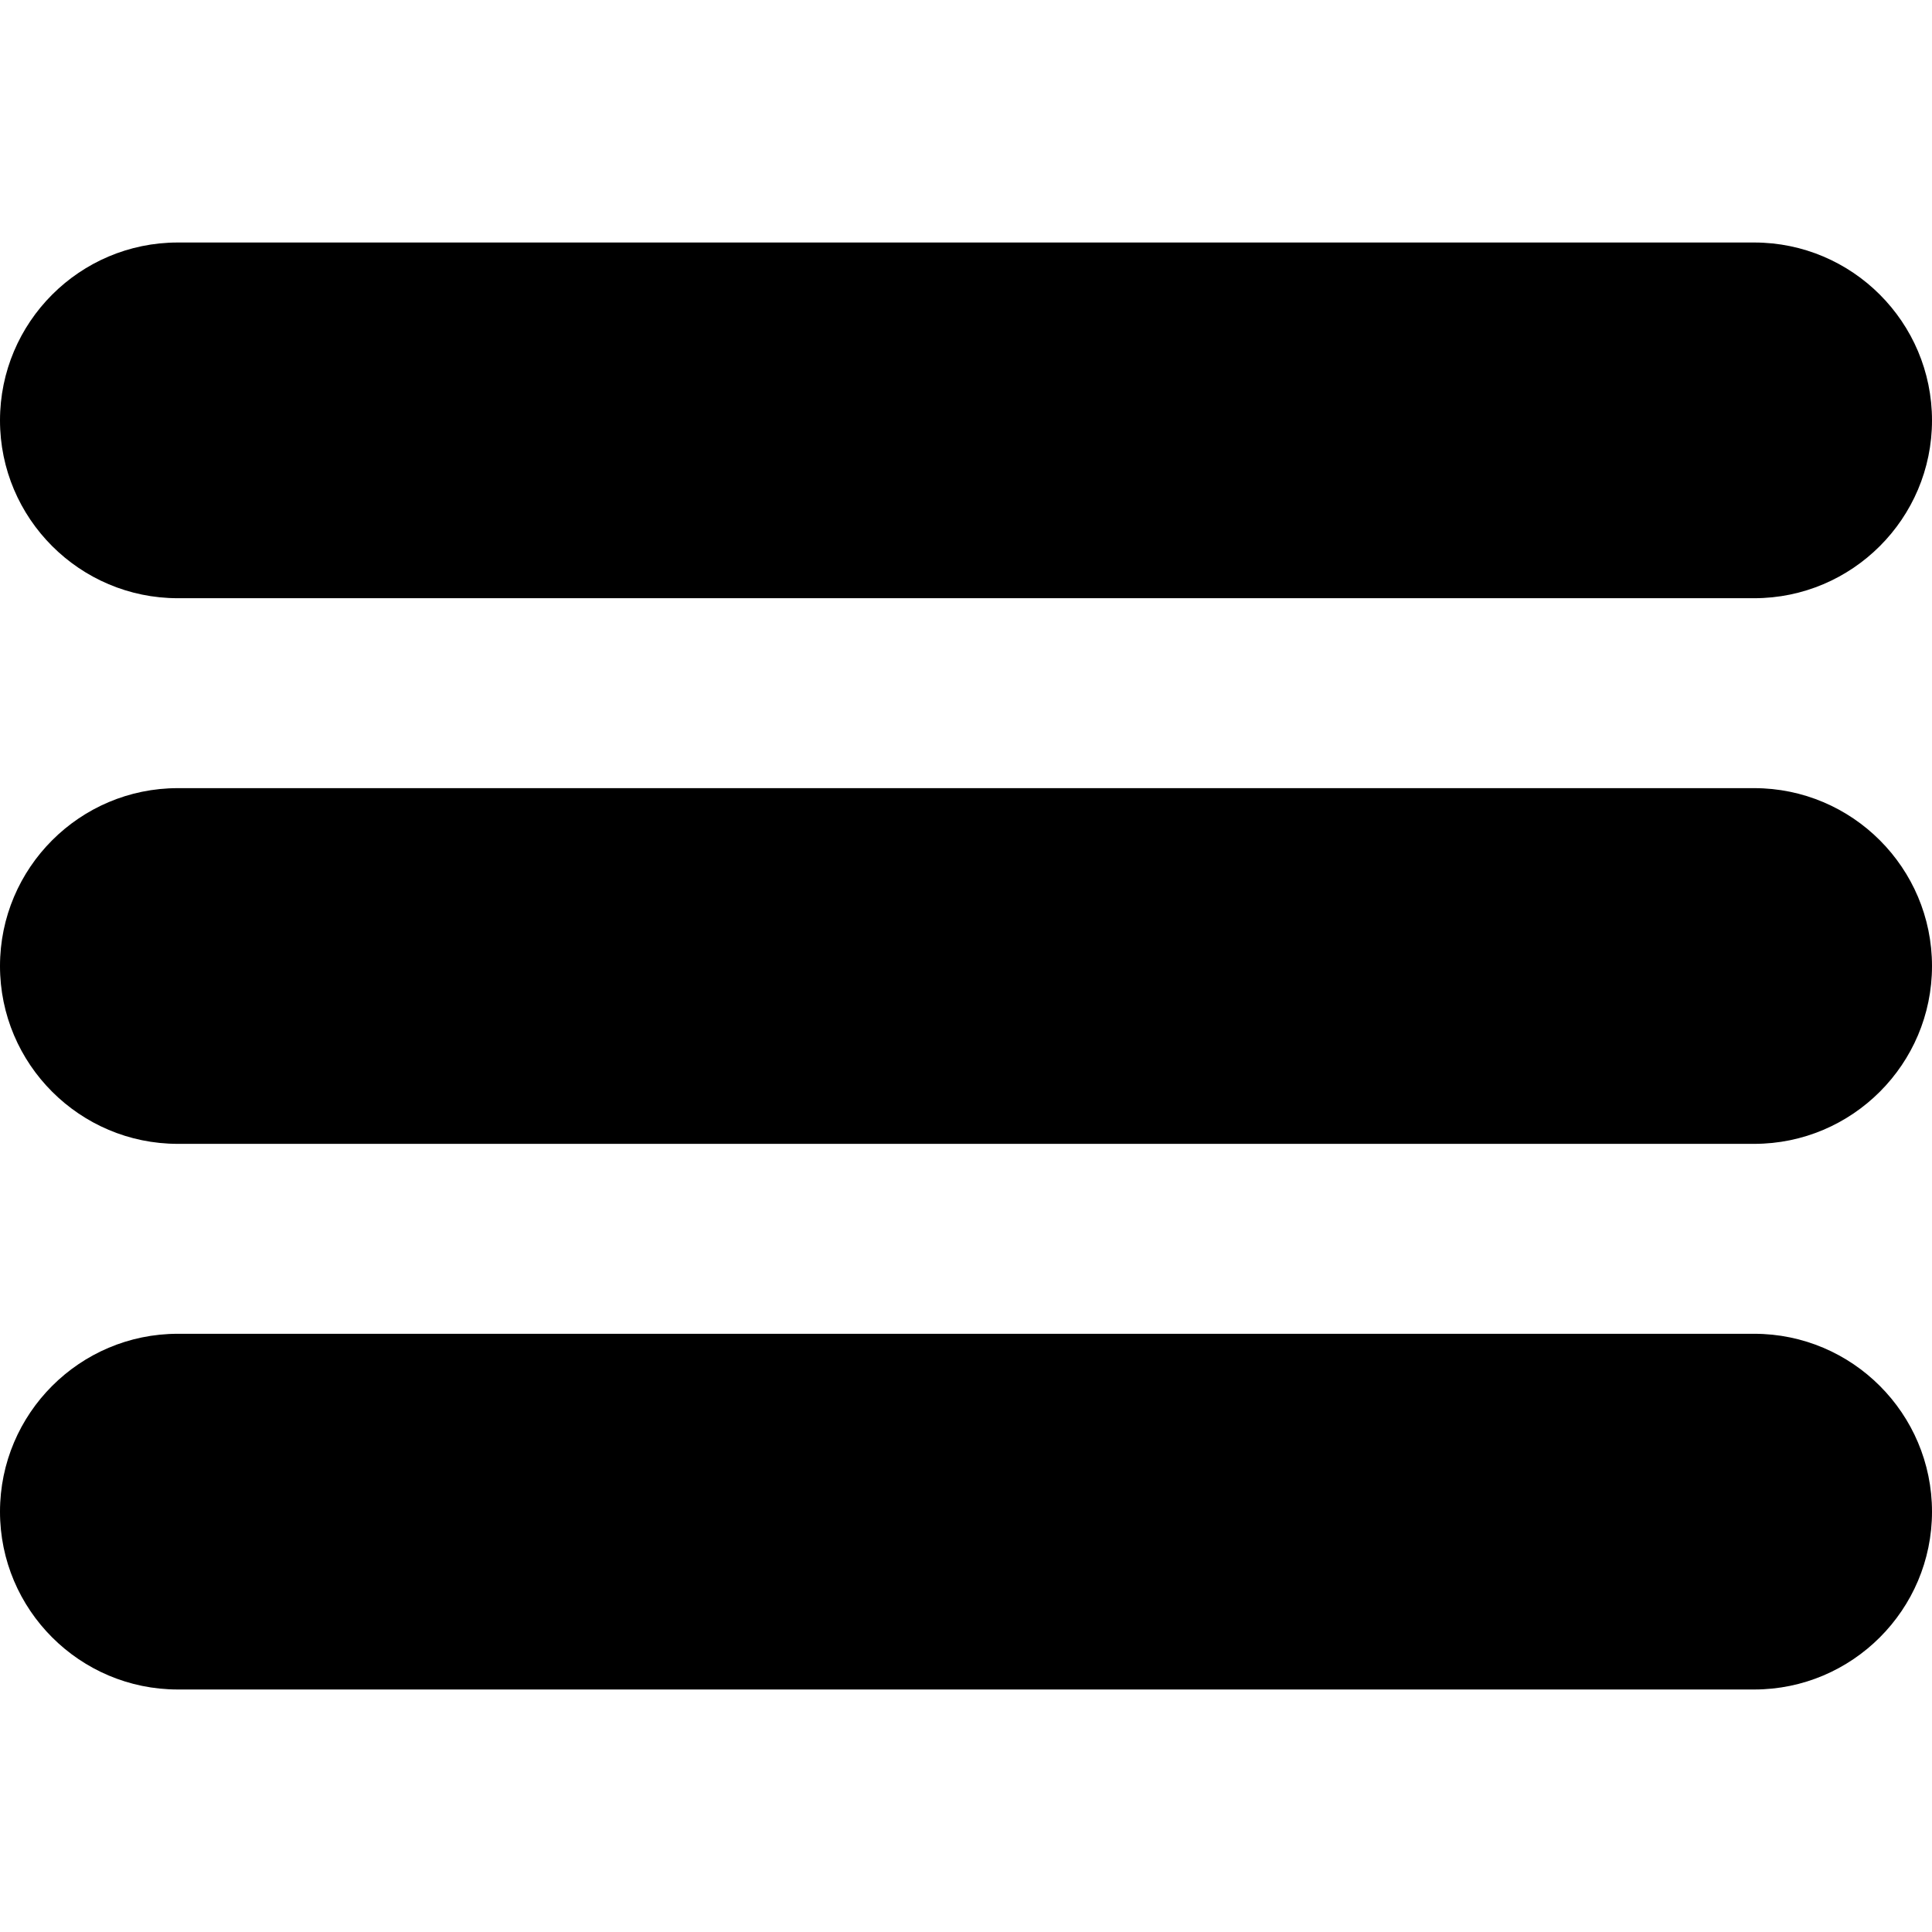
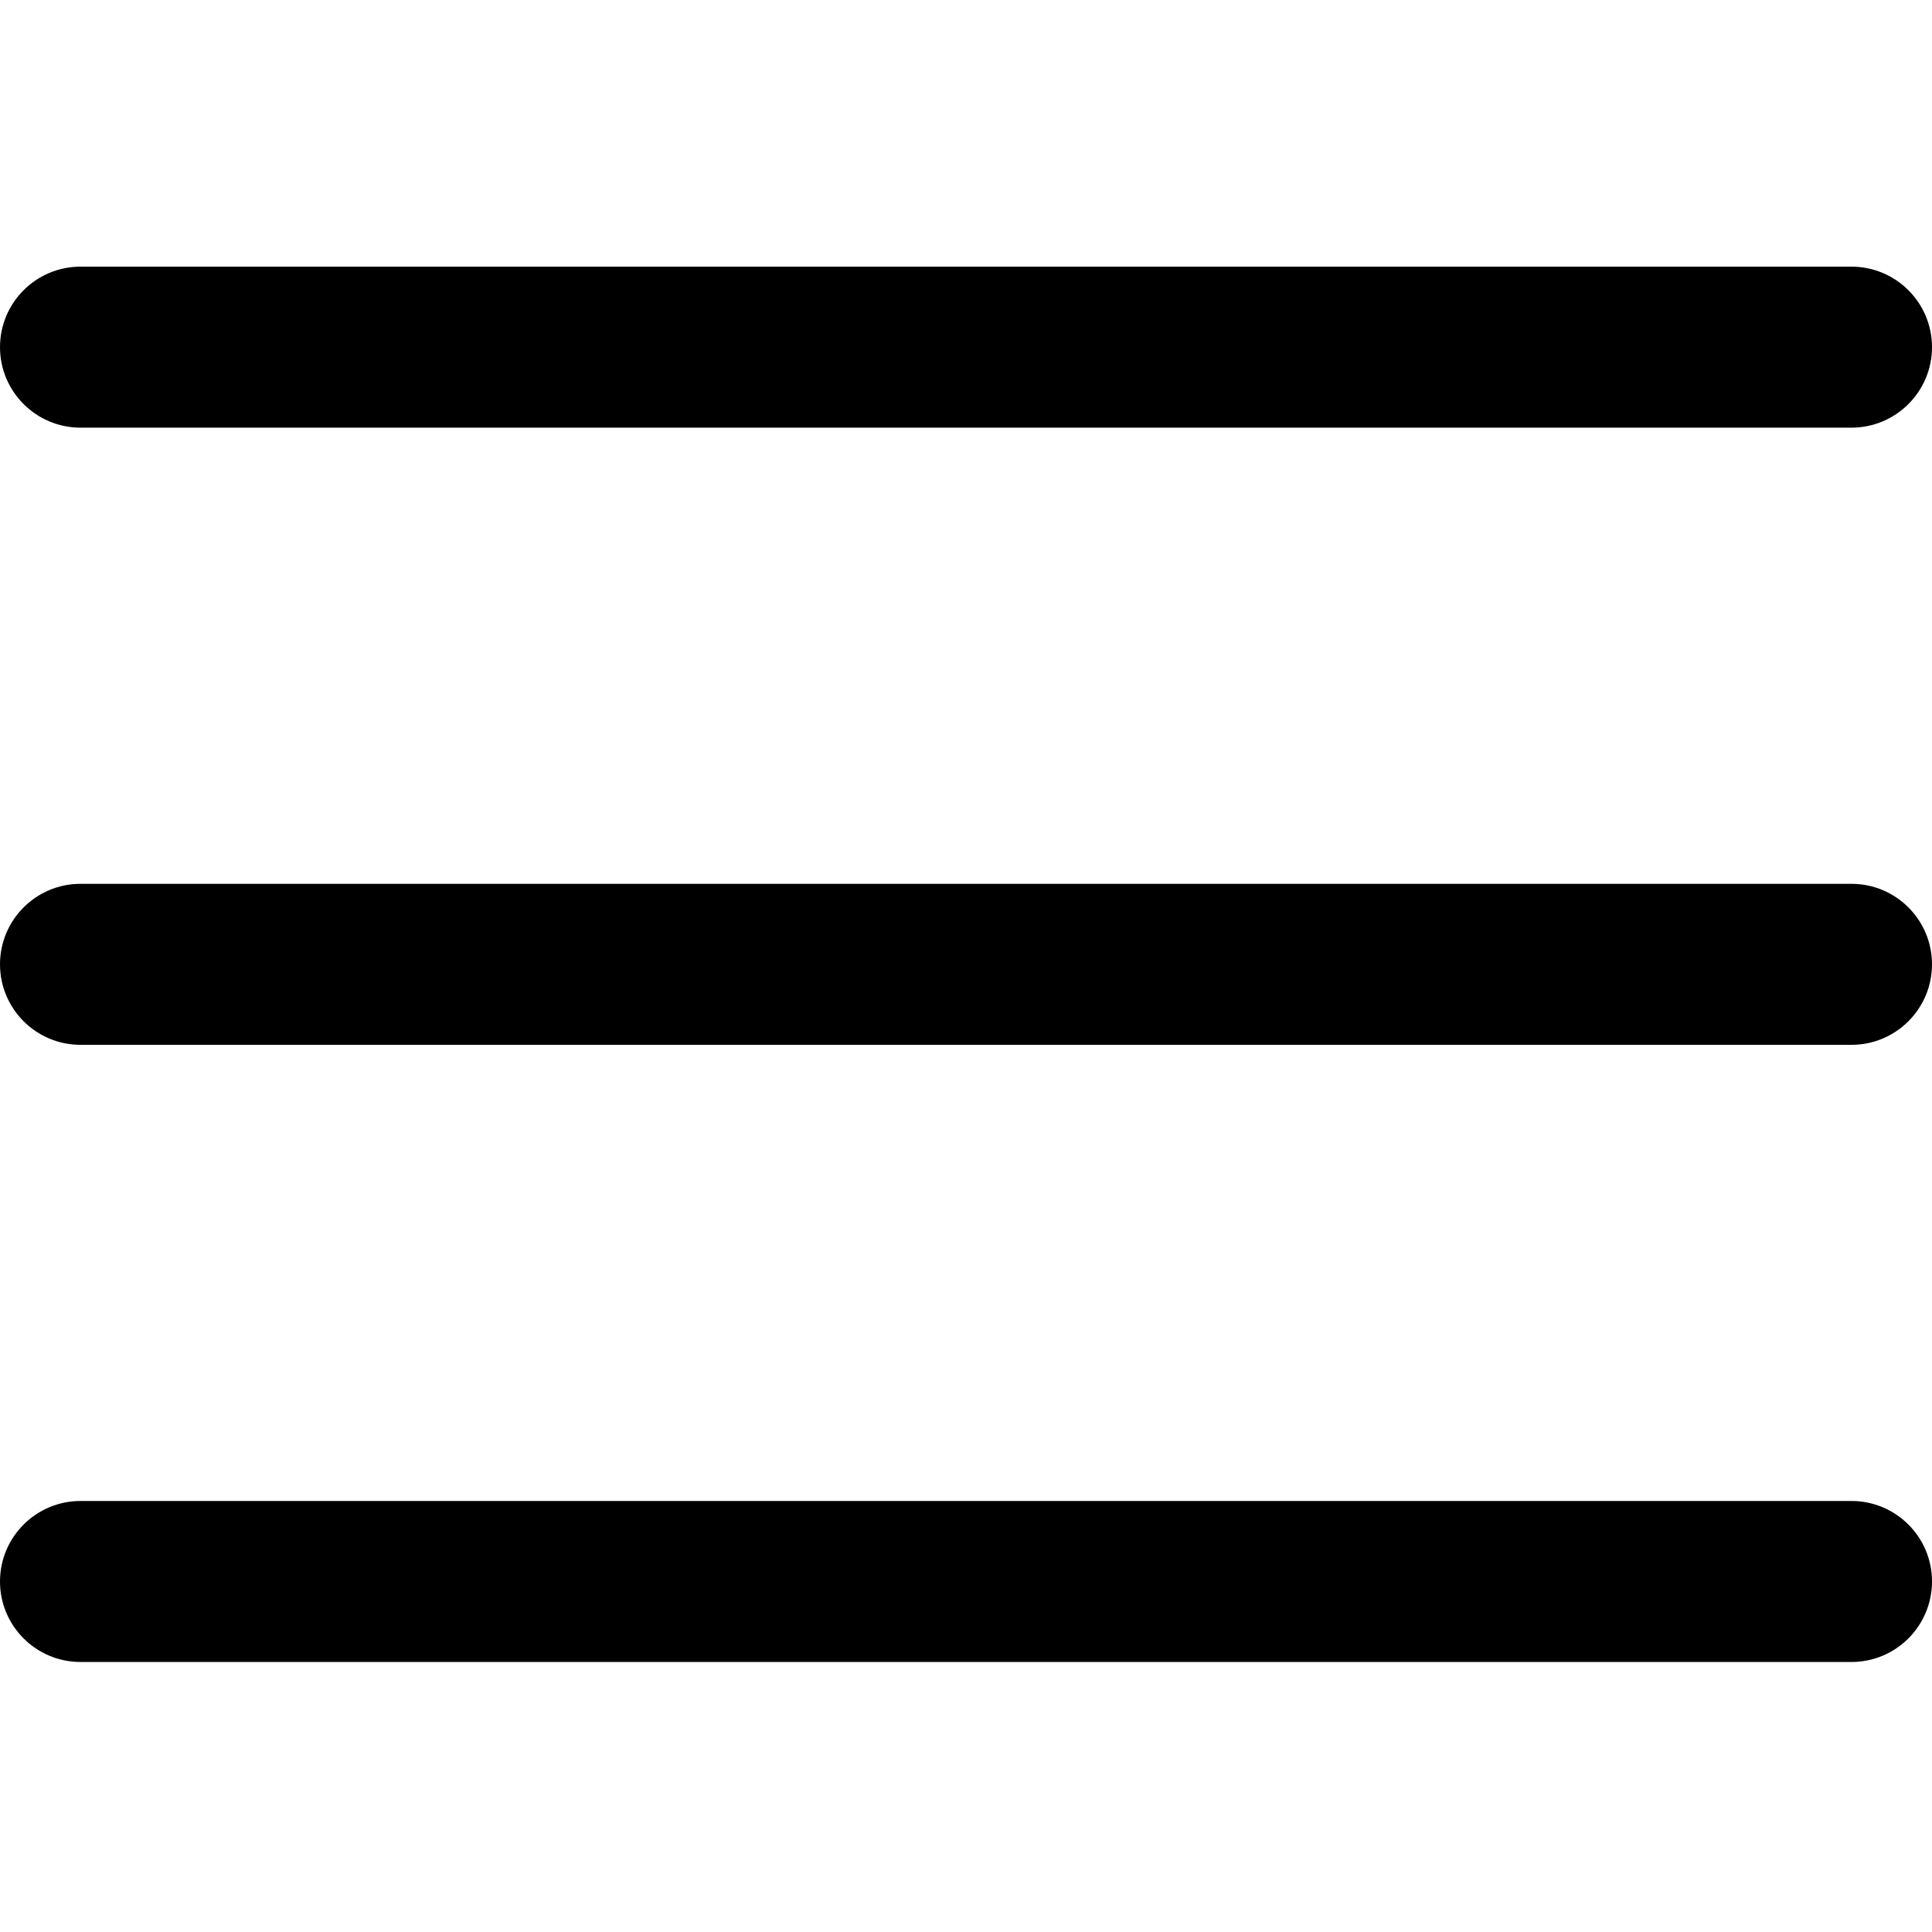
- <svg xmlns="http://www.w3.org/2000/svg" id="Layer_1" enable-background="new 0 0 512 512" height="512" viewBox="0 0 512 512" width="512">
-   <path d="m464.883 64.267h-417.766c-25.98 0-47.117 21.136-47.117 47.149 0 25.98 21.137 47.117 47.117 47.117h417.766c25.98 0 47.117-21.137 47.117-47.117 0-26.013-21.137-47.149-47.117-47.149z" />
-   <path d="m464.883 208.867h-417.766c-25.98 0-47.117 21.136-47.117 47.149 0 25.98 21.137 47.117 47.117 47.117h417.766c25.98 0 47.117-21.137 47.117-47.117 0-26.013-21.137-47.149-47.117-47.149z" />
-   <path d="m464.883 353.467h-417.766c-25.98 0-47.117 21.137-47.117 47.149 0 25.98 21.137 47.117 47.117 47.117h417.766c25.98 0 47.117-21.137 47.117-47.117 0-26.012-21.137-47.149-47.117-47.149z" />
+ <svg xmlns="http://www.w3.org/2000/svg" height="384pt" viewBox="0 -53 384 384" width="384pt">
+   <path d="m368 154.668h-352c-8.832 0-16-7.168-16-16s7.168-16 16-16h352c8.832 0 16 7.168 16 16s-7.168 16-16 16zm0 0" />
+   <path d="m368 32h-352c-8.832 0-16-7.168-16-16s7.168-16 16-16h352c8.832 0 16 7.168 16 16s-7.168 16-16 16zm0 0" />
+   <path d="m368 277.332h-352c-8.832 0-16-7.168-16-16s7.168-16 16-16h352c8.832 0 16 7.168 16 16s-7.168 16-16 16zm0 0" />
</svg>
